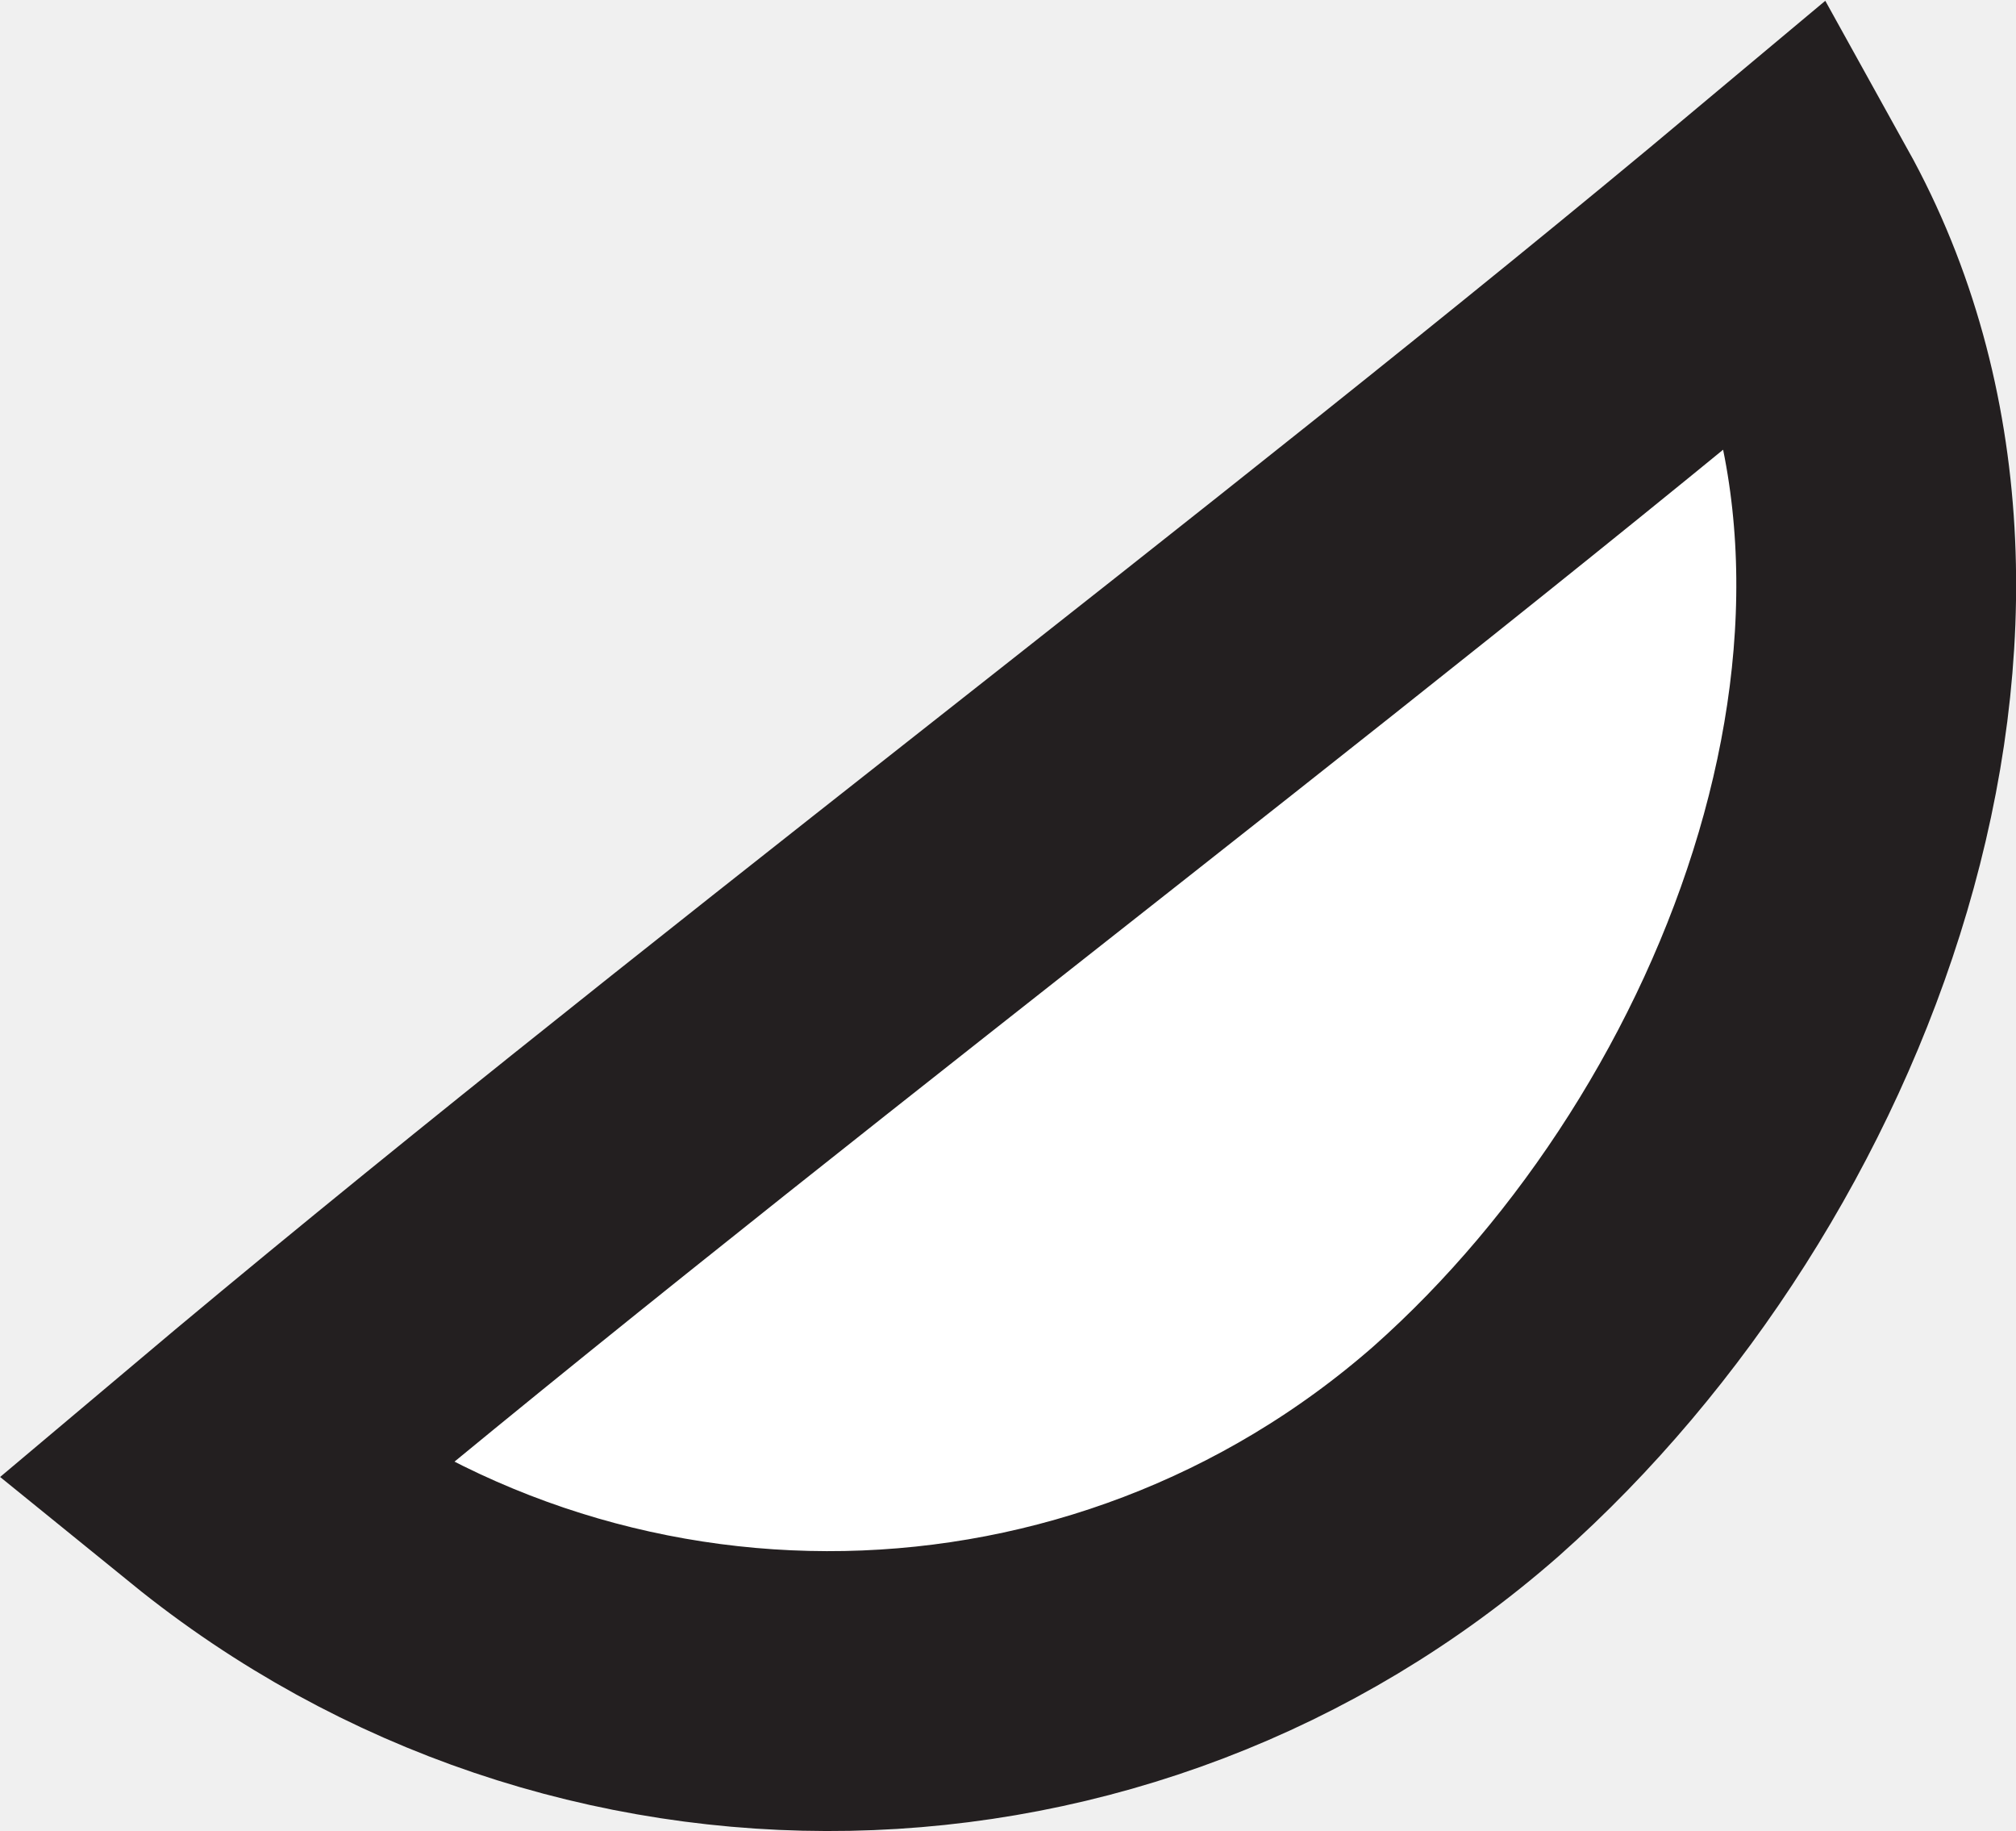
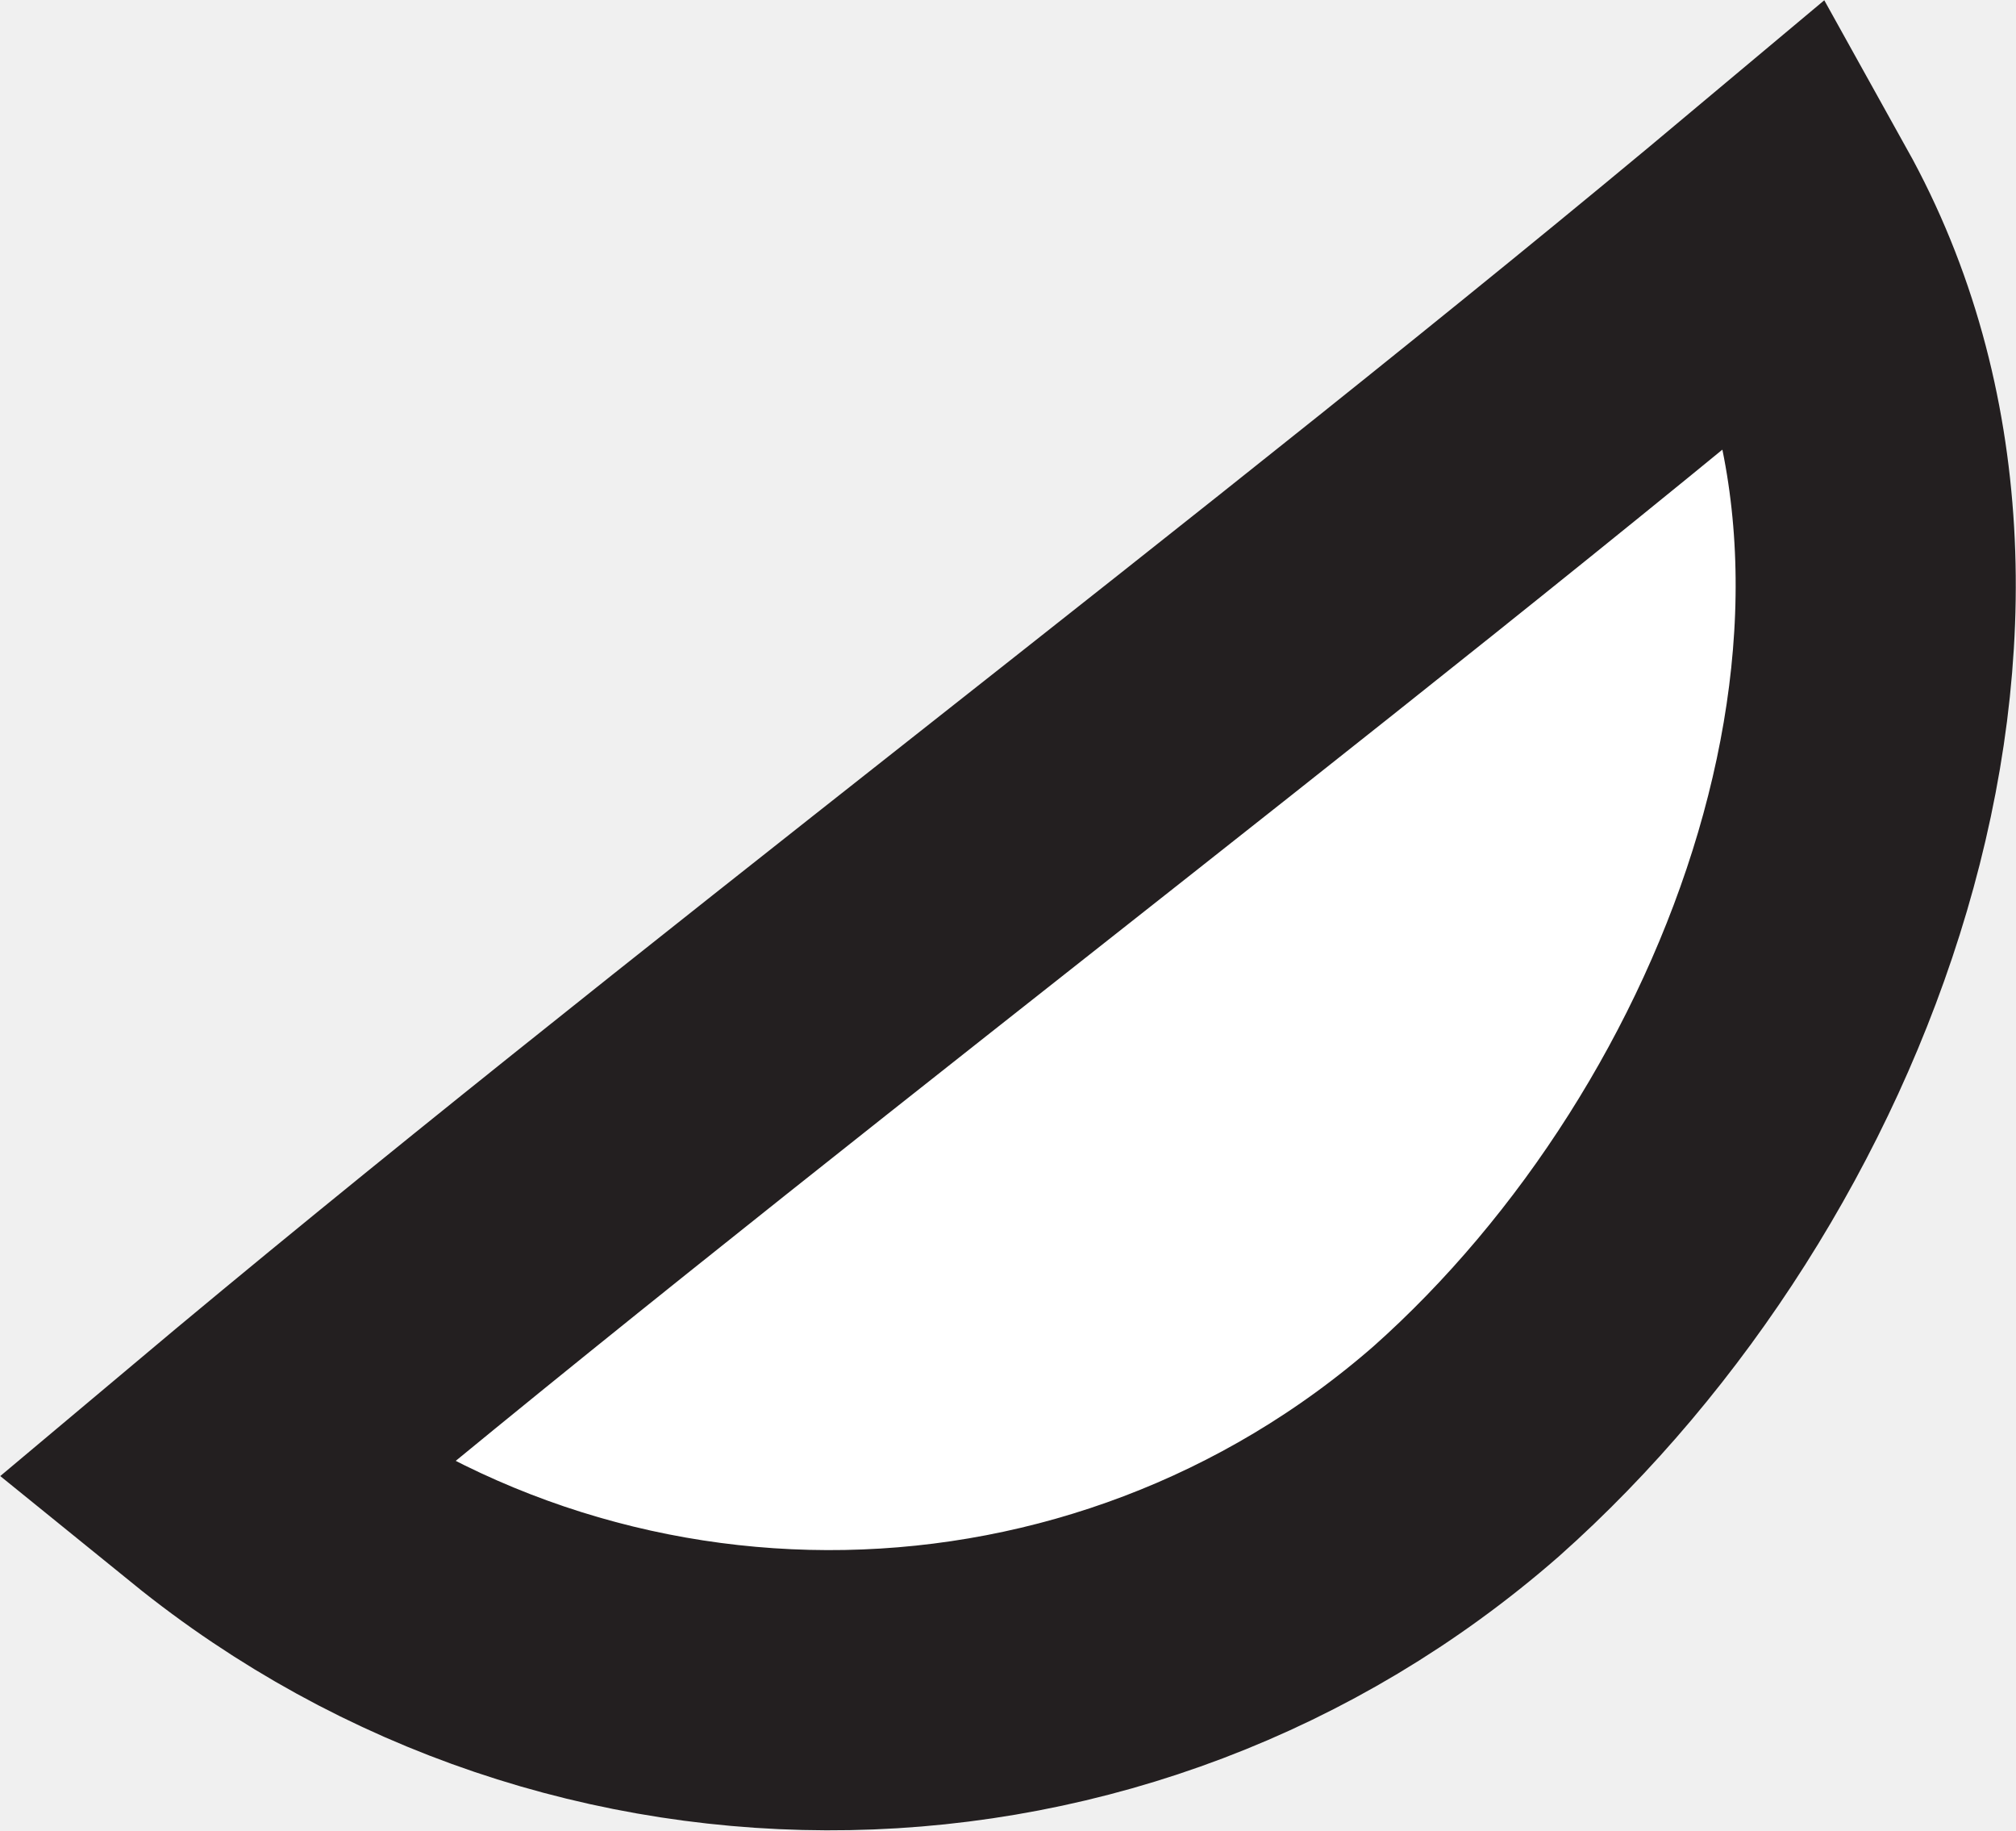
- <svg xmlns="http://www.w3.org/2000/svg" viewBox="0 0 14.41 13.08">
+ <svg xmlns="http://www.w3.org/2000/svg" viewBox="0 0 21.23 19.27">
  <defs>
-     <style>.cls-1{fill:#fff;stroke:#231f20;stroke-miterlimit:10;stroke-width:2px;}</style>
+     <style>.cls-1{fill:#fff;stroke:#231f20;stroke-miterlimit:10;stroke-width:2.95px;}</style>
  </defs>
  <g id="Layer_2" data-name="Layer 2">
    <g id="Layer_1-2" data-name="Layer 1">
-       <path class="cls-1" d="M1.57,10.54C5,7.65,9.32,4.43,12.76,1.55c1.57,2.83.1,6.71-2.28,8.82A6.91,6.91,0,0,1,1.57,10.54Z" />
+       <path class="cls-1" d="M2.32,15.52c5.06-4.25,11.41-9,16.47-13.24,2.32,4.17.15,9.89-3.35,13A10.19,10.19,0,0,1,2.32,15.52Z" />
    </g>
  </g>
</svg>
